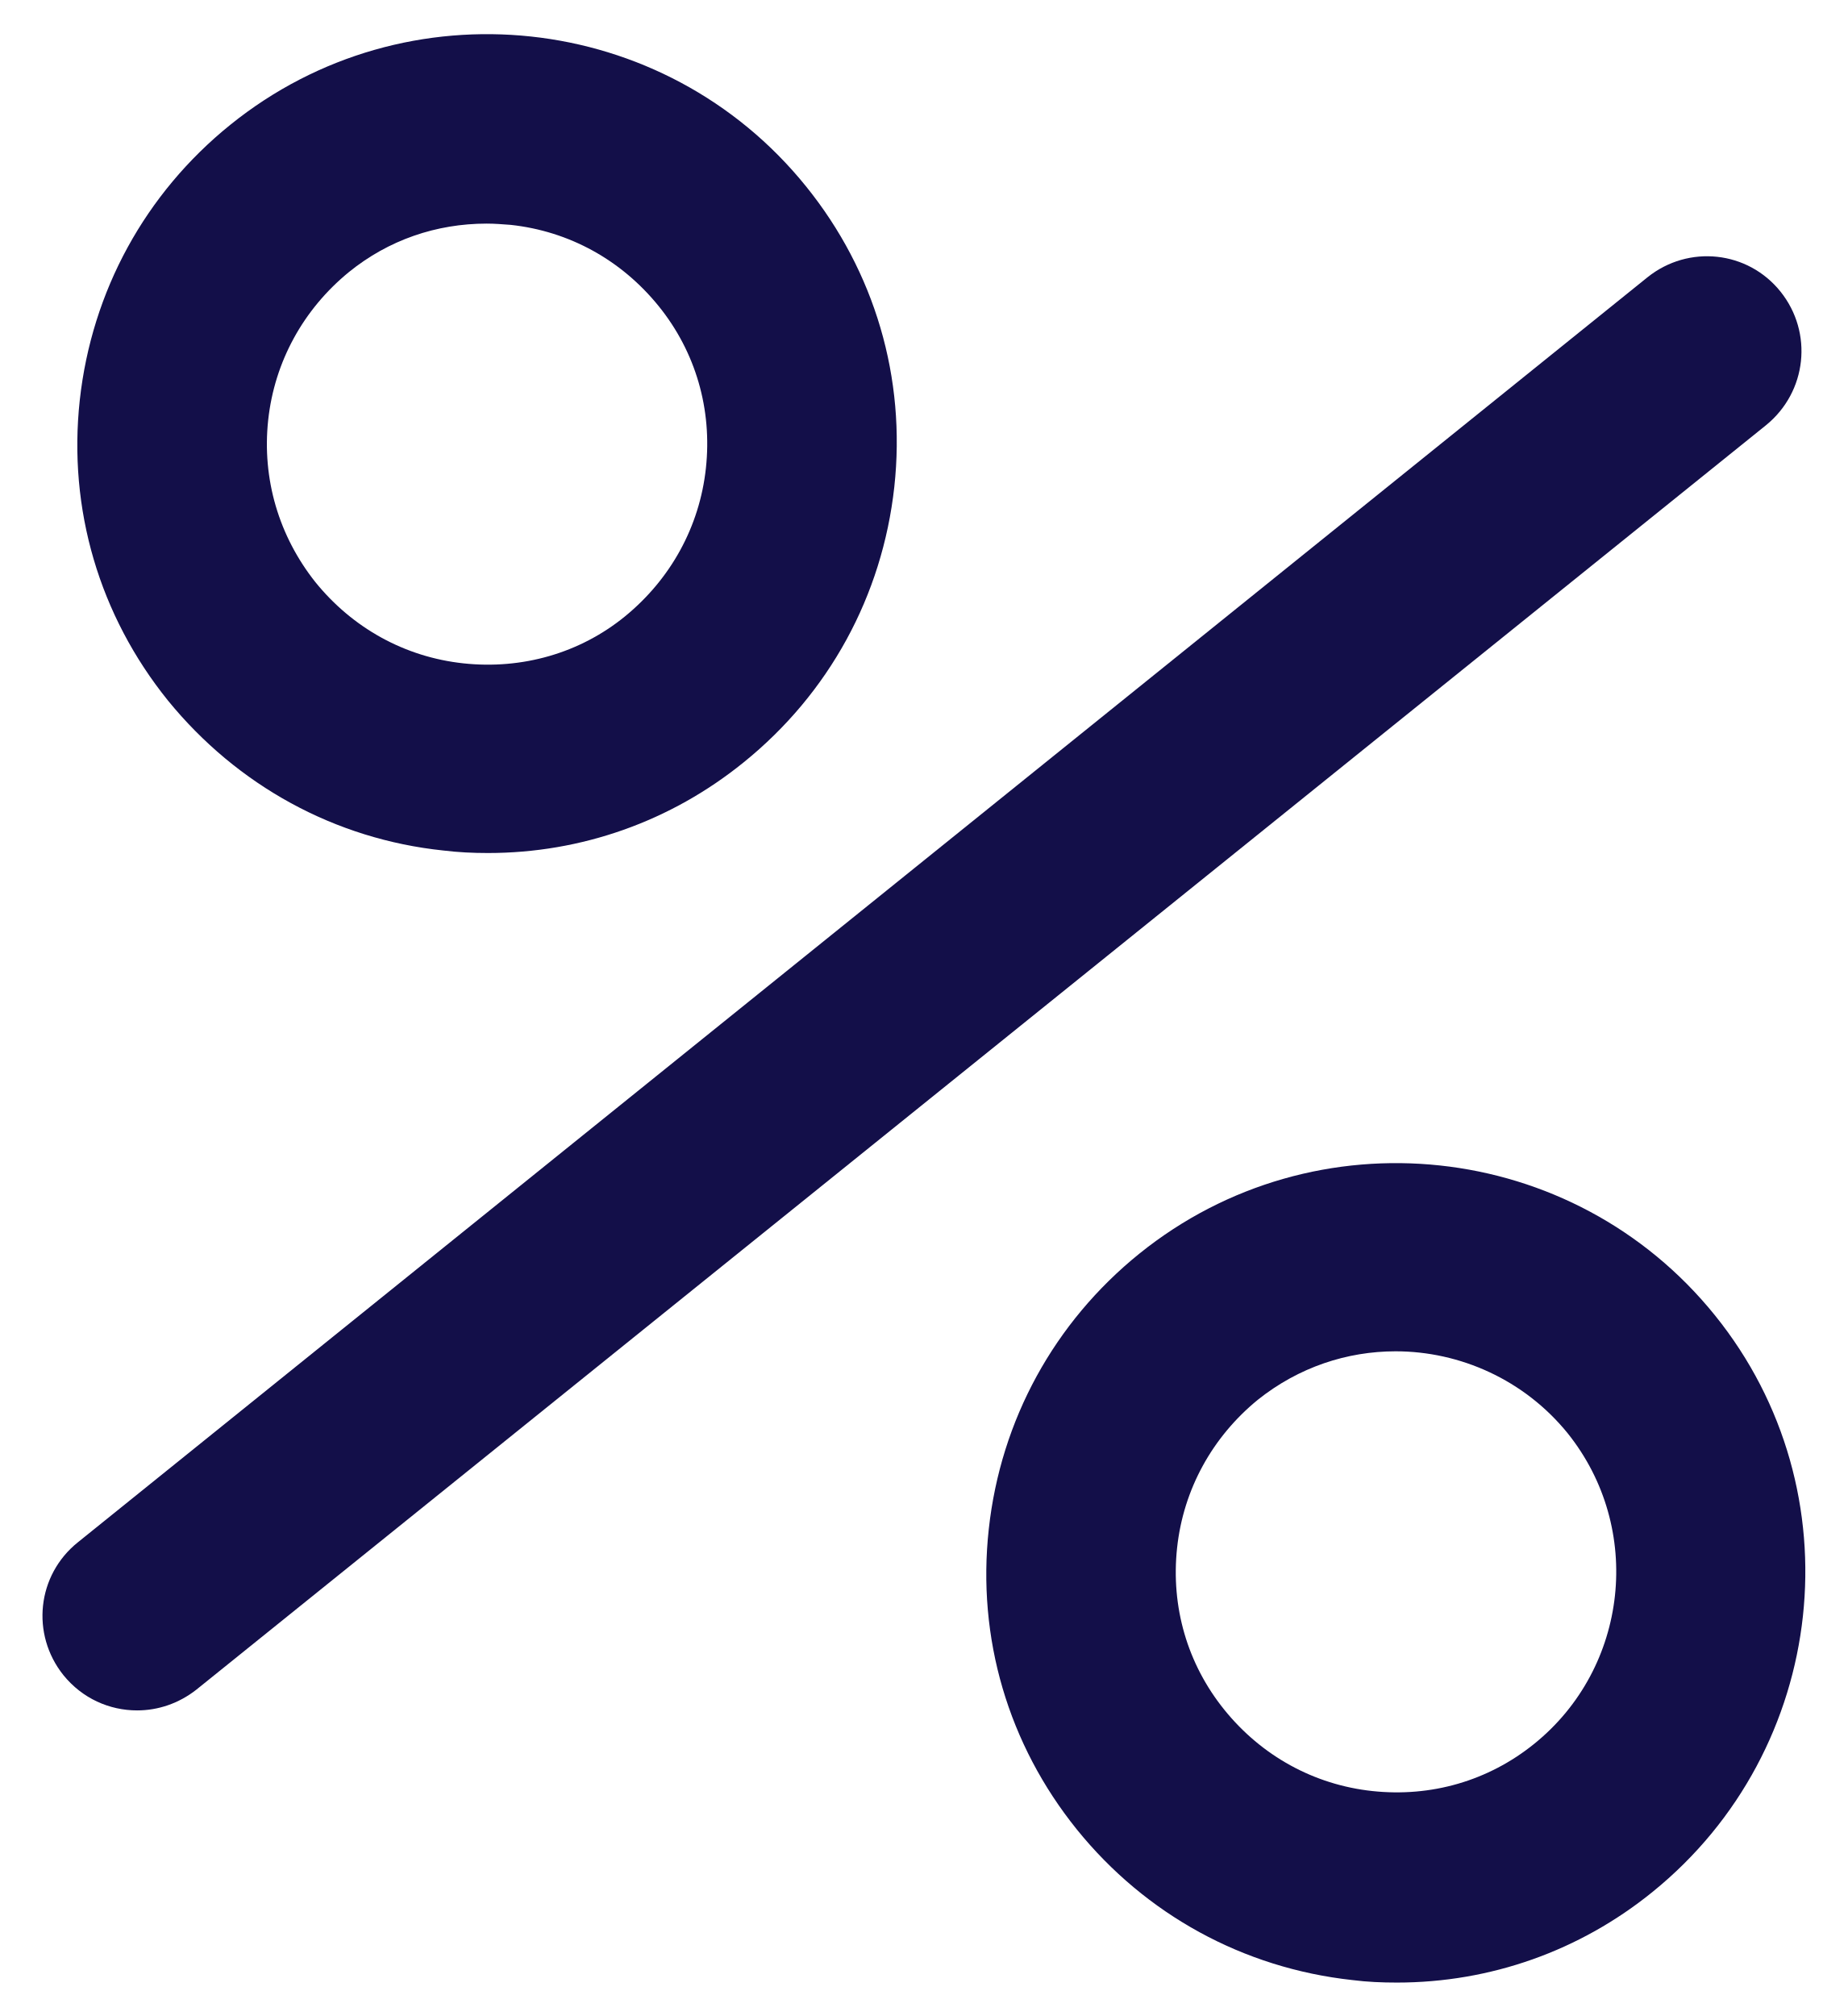
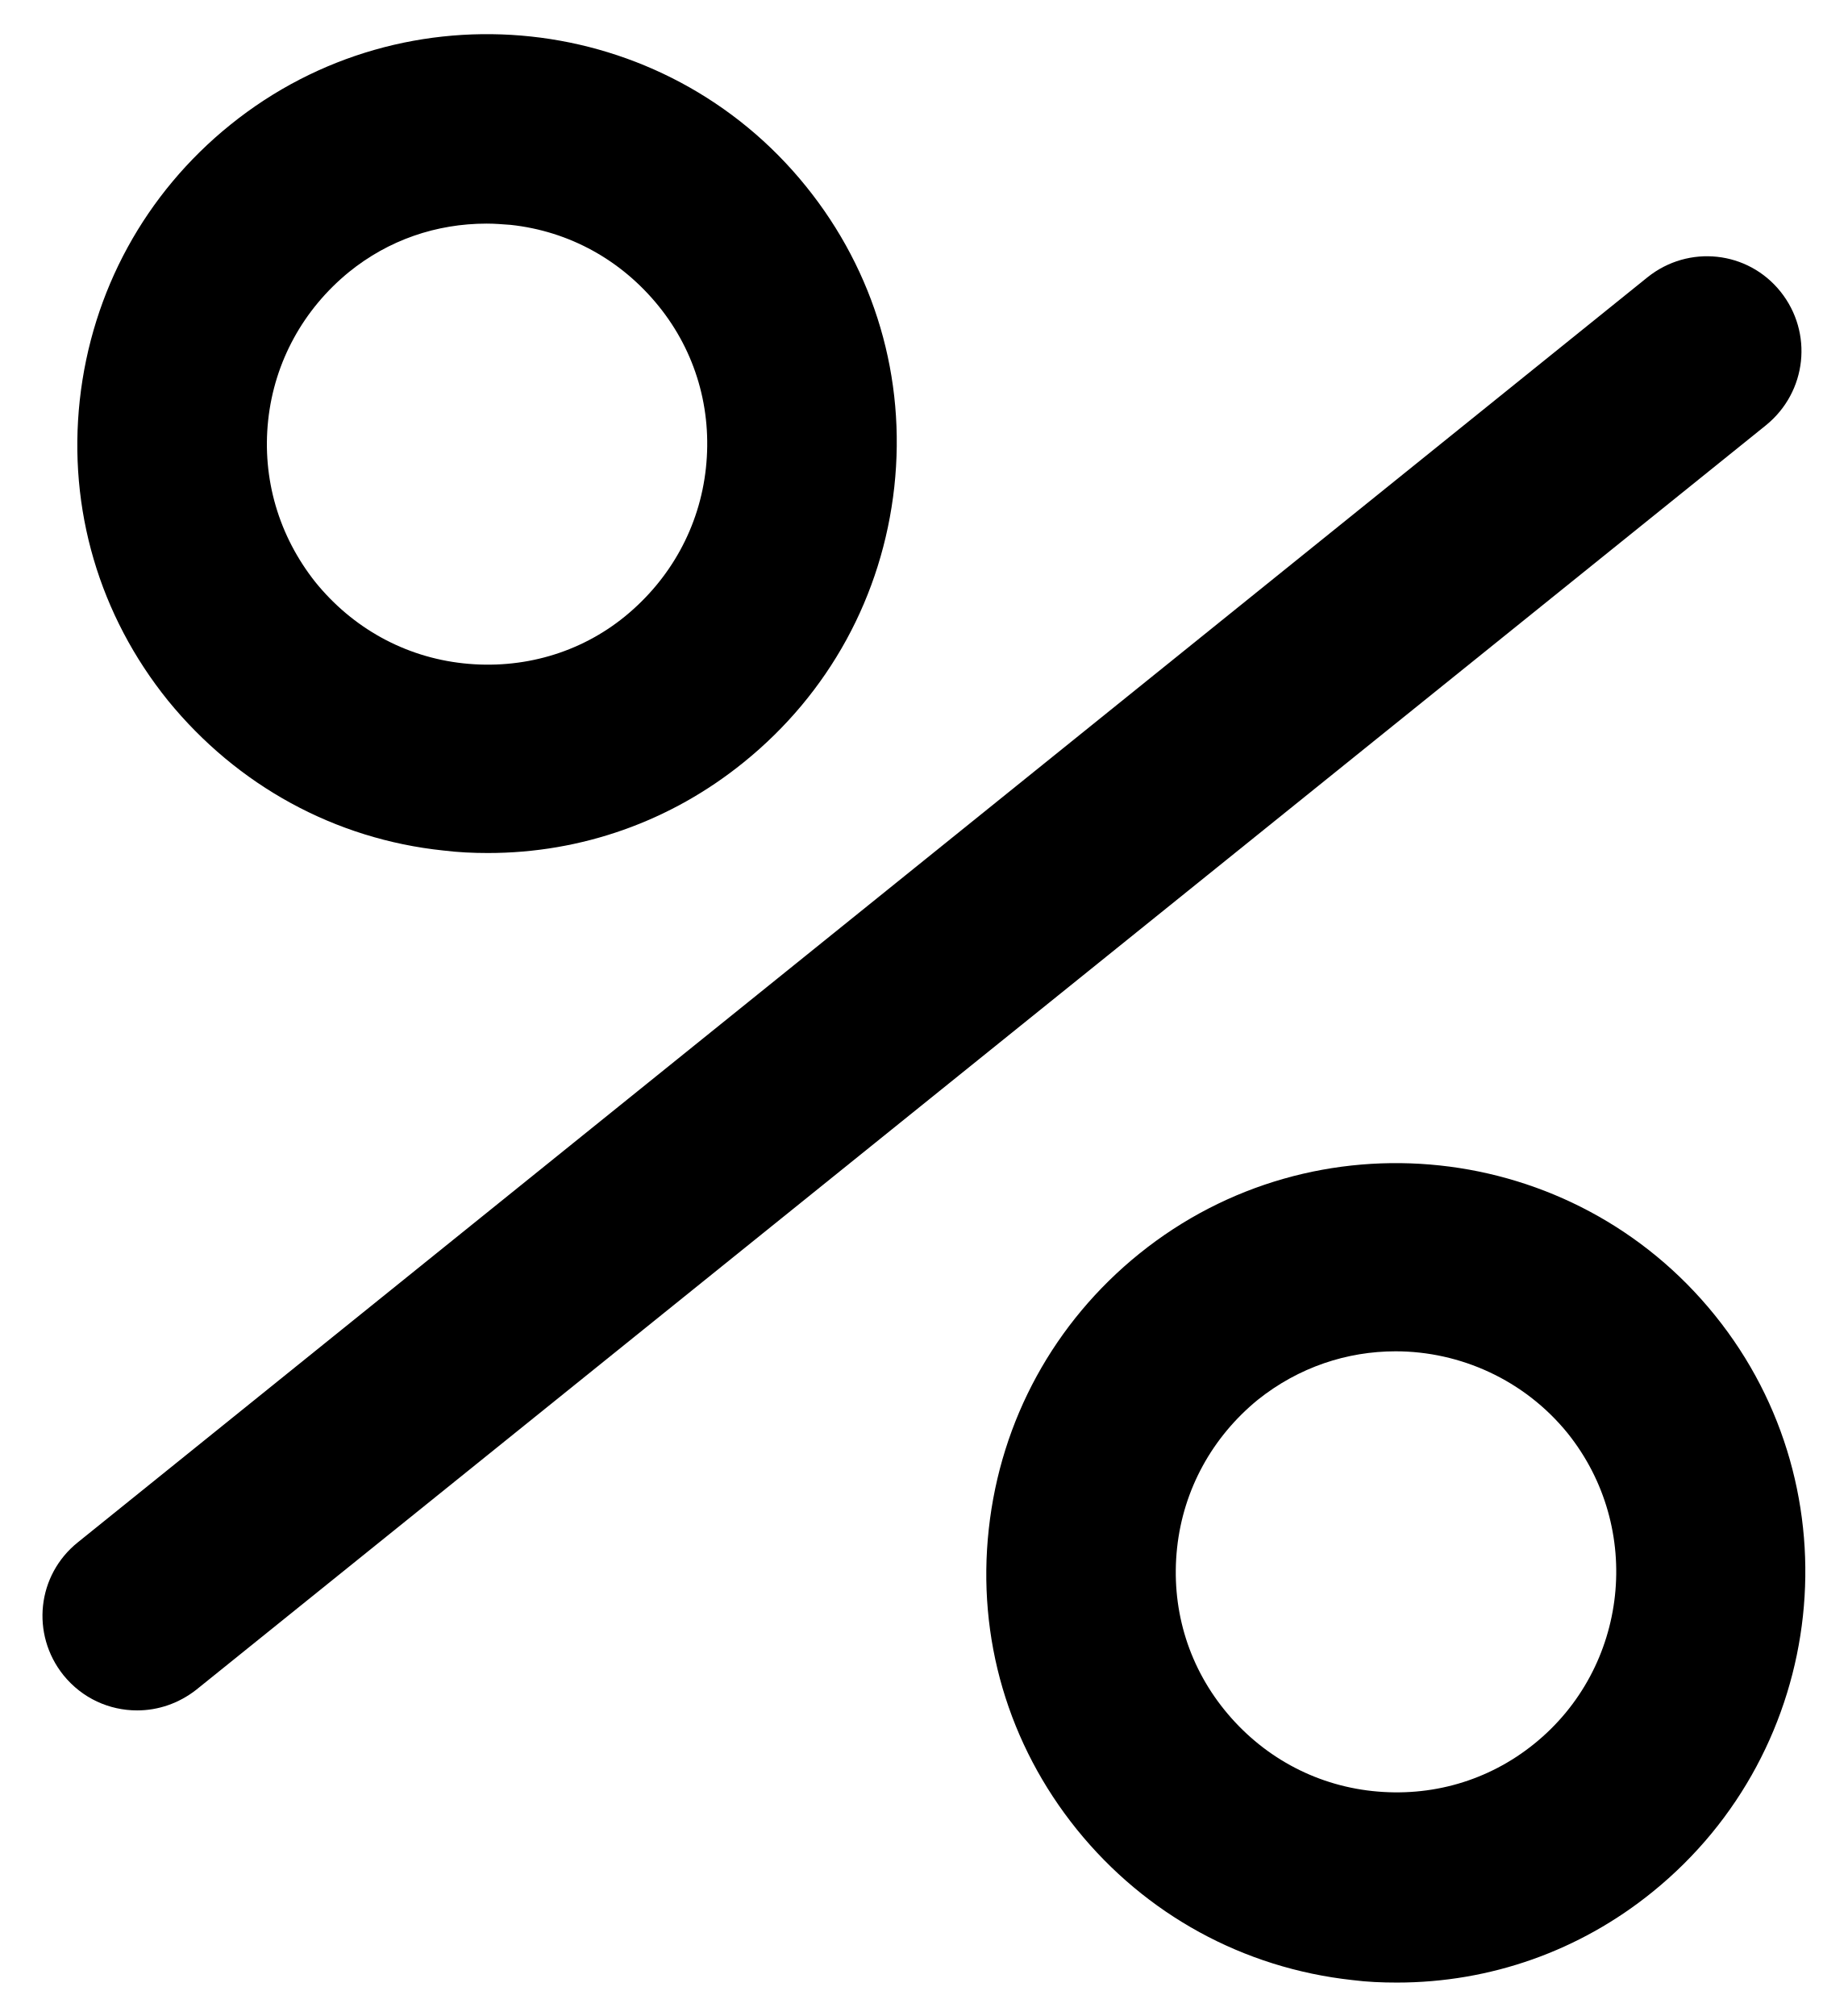
<svg xmlns="http://www.w3.org/2000/svg" width="22" height="24" viewBox="0 0 22 24" fill="none">
-   <path d="M5.278 10.125C5.458 10.147 5.63 10.155 5.81 10.155C6.92 10.155 7.985 9.78 8.855 9.075C9.868 8.257 10.505 7.095 10.648 5.797C10.79 4.5 10.415 3.232 9.598 2.22C7.91 0.127 4.835 -0.203 2.743 1.485C1.73 2.302 1.093 3.465 0.95 4.762C0.808 6.06 1.183 7.327 2 8.34C2.825 9.352 3.988 9.99 5.278 10.125ZM3.193 5.002C3.268 4.305 3.613 3.682 4.153 3.24C4.625 2.857 5.195 2.662 5.795 2.662C5.893 2.662 5.983 2.67 6.08 2.677C6.778 2.752 7.4 3.097 7.843 3.645C8.285 4.192 8.48 4.875 8.405 5.572C8.33 6.27 7.985 6.892 7.445 7.335C6.905 7.777 6.215 7.972 5.518 7.897C4.82 7.822 4.198 7.477 3.755 6.93C3.32 6.382 3.118 5.7 3.193 5.002Z" fill="#130F49" />
-   <path d="M20.42 15.66C18.733 13.567 15.658 13.237 13.565 14.925C12.553 15.742 11.915 16.905 11.773 18.202C11.63 19.5 12.005 20.767 12.822 21.78C13.64 22.792 14.803 23.43 16.1 23.572C16.28 23.595 16.453 23.602 16.633 23.602C17.742 23.602 18.808 23.227 19.677 22.522C21.77 20.827 22.108 17.752 20.42 15.66ZM18.267 20.76C17.72 21.202 17.038 21.397 16.34 21.322C15.643 21.247 15.02 20.902 14.578 20.355C14.135 19.807 13.94 19.125 14.015 18.427C14.09 17.73 14.435 17.107 14.975 16.665C15.463 16.275 16.04 16.087 16.617 16.087C17.383 16.087 18.148 16.425 18.665 17.062C19.573 18.195 19.392 19.852 18.267 20.76Z" fill="#130F49" />
-   <path d="M21.2 3.472C20.81 2.985 20.105 2.91 19.617 3.3L0.928 18.36C0.44 18.75 0.365 19.455 0.755 19.942C0.98 20.22 1.303 20.362 1.633 20.362C1.88 20.362 2.128 20.28 2.338 20.115L21.027 5.062C21.515 4.665 21.59 3.96 21.2 3.472Z" fill="#130F49" />
+   <path d="M5.278 10.125C5.458 10.147 5.63 10.155 5.81 10.155C6.92 10.155 7.985 9.78 8.855 9.075C9.868 8.257 10.505 7.095 10.648 5.797C10.79 4.5 10.415 3.232 9.598 2.22C7.91 0.127 4.835 -0.203 2.743 1.485C1.73 2.302 1.093 3.465 0.95 4.762C0.808 6.06 1.183 7.327 2 8.34C2.825 9.352 3.988 9.99 5.278 10.125ZM3.193 5.002C3.268 4.305 3.613 3.682 4.153 3.24C4.625 2.857 5.195 2.662 5.795 2.662C5.893 2.662 5.983 2.67 6.08 2.677C6.778 2.752 7.4 3.097 7.843 3.645C8.285 4.192 8.48 4.875 8.405 5.572C8.33 6.27 7.985 6.892 7.445 7.335C6.905 7.777 6.215 7.972 5.518 7.897C4.82 7.822 4.198 7.477 3.755 6.93C3.32 6.382 3.118 5.7 3.193 5.002Z" fill="currentColor" />
+   <path d="M20.42 15.66C18.733 13.567 15.658 13.237 13.565 14.925C12.553 15.742 11.915 16.905 11.773 18.202C11.63 19.5 12.005 20.767 12.822 21.78C13.64 22.792 14.803 23.43 16.1 23.572C16.28 23.595 16.453 23.602 16.633 23.602C17.742 23.602 18.808 23.227 19.677 22.522C21.77 20.827 22.108 17.752 20.42 15.66ZM18.267 20.76C17.72 21.202 17.038 21.397 16.34 21.322C15.643 21.247 15.02 20.902 14.578 20.355C14.135 19.807 13.94 19.125 14.015 18.427C14.09 17.73 14.435 17.107 14.975 16.665C15.463 16.275 16.04 16.087 16.617 16.087C17.383 16.087 18.148 16.425 18.665 17.062C19.573 18.195 19.392 19.852 18.267 20.76Z" fill="currentColor" />
+   <path d="M21.2 3.472C20.81 2.985 20.105 2.91 19.617 3.3L0.928 18.36C0.44 18.75 0.365 19.455 0.755 19.942C0.98 20.22 1.303 20.362 1.633 20.362C1.88 20.362 2.128 20.28 2.338 20.115L21.027 5.062C21.515 4.665 21.59 3.96 21.2 3.472Z" fill="currentColor" />
</svg>
